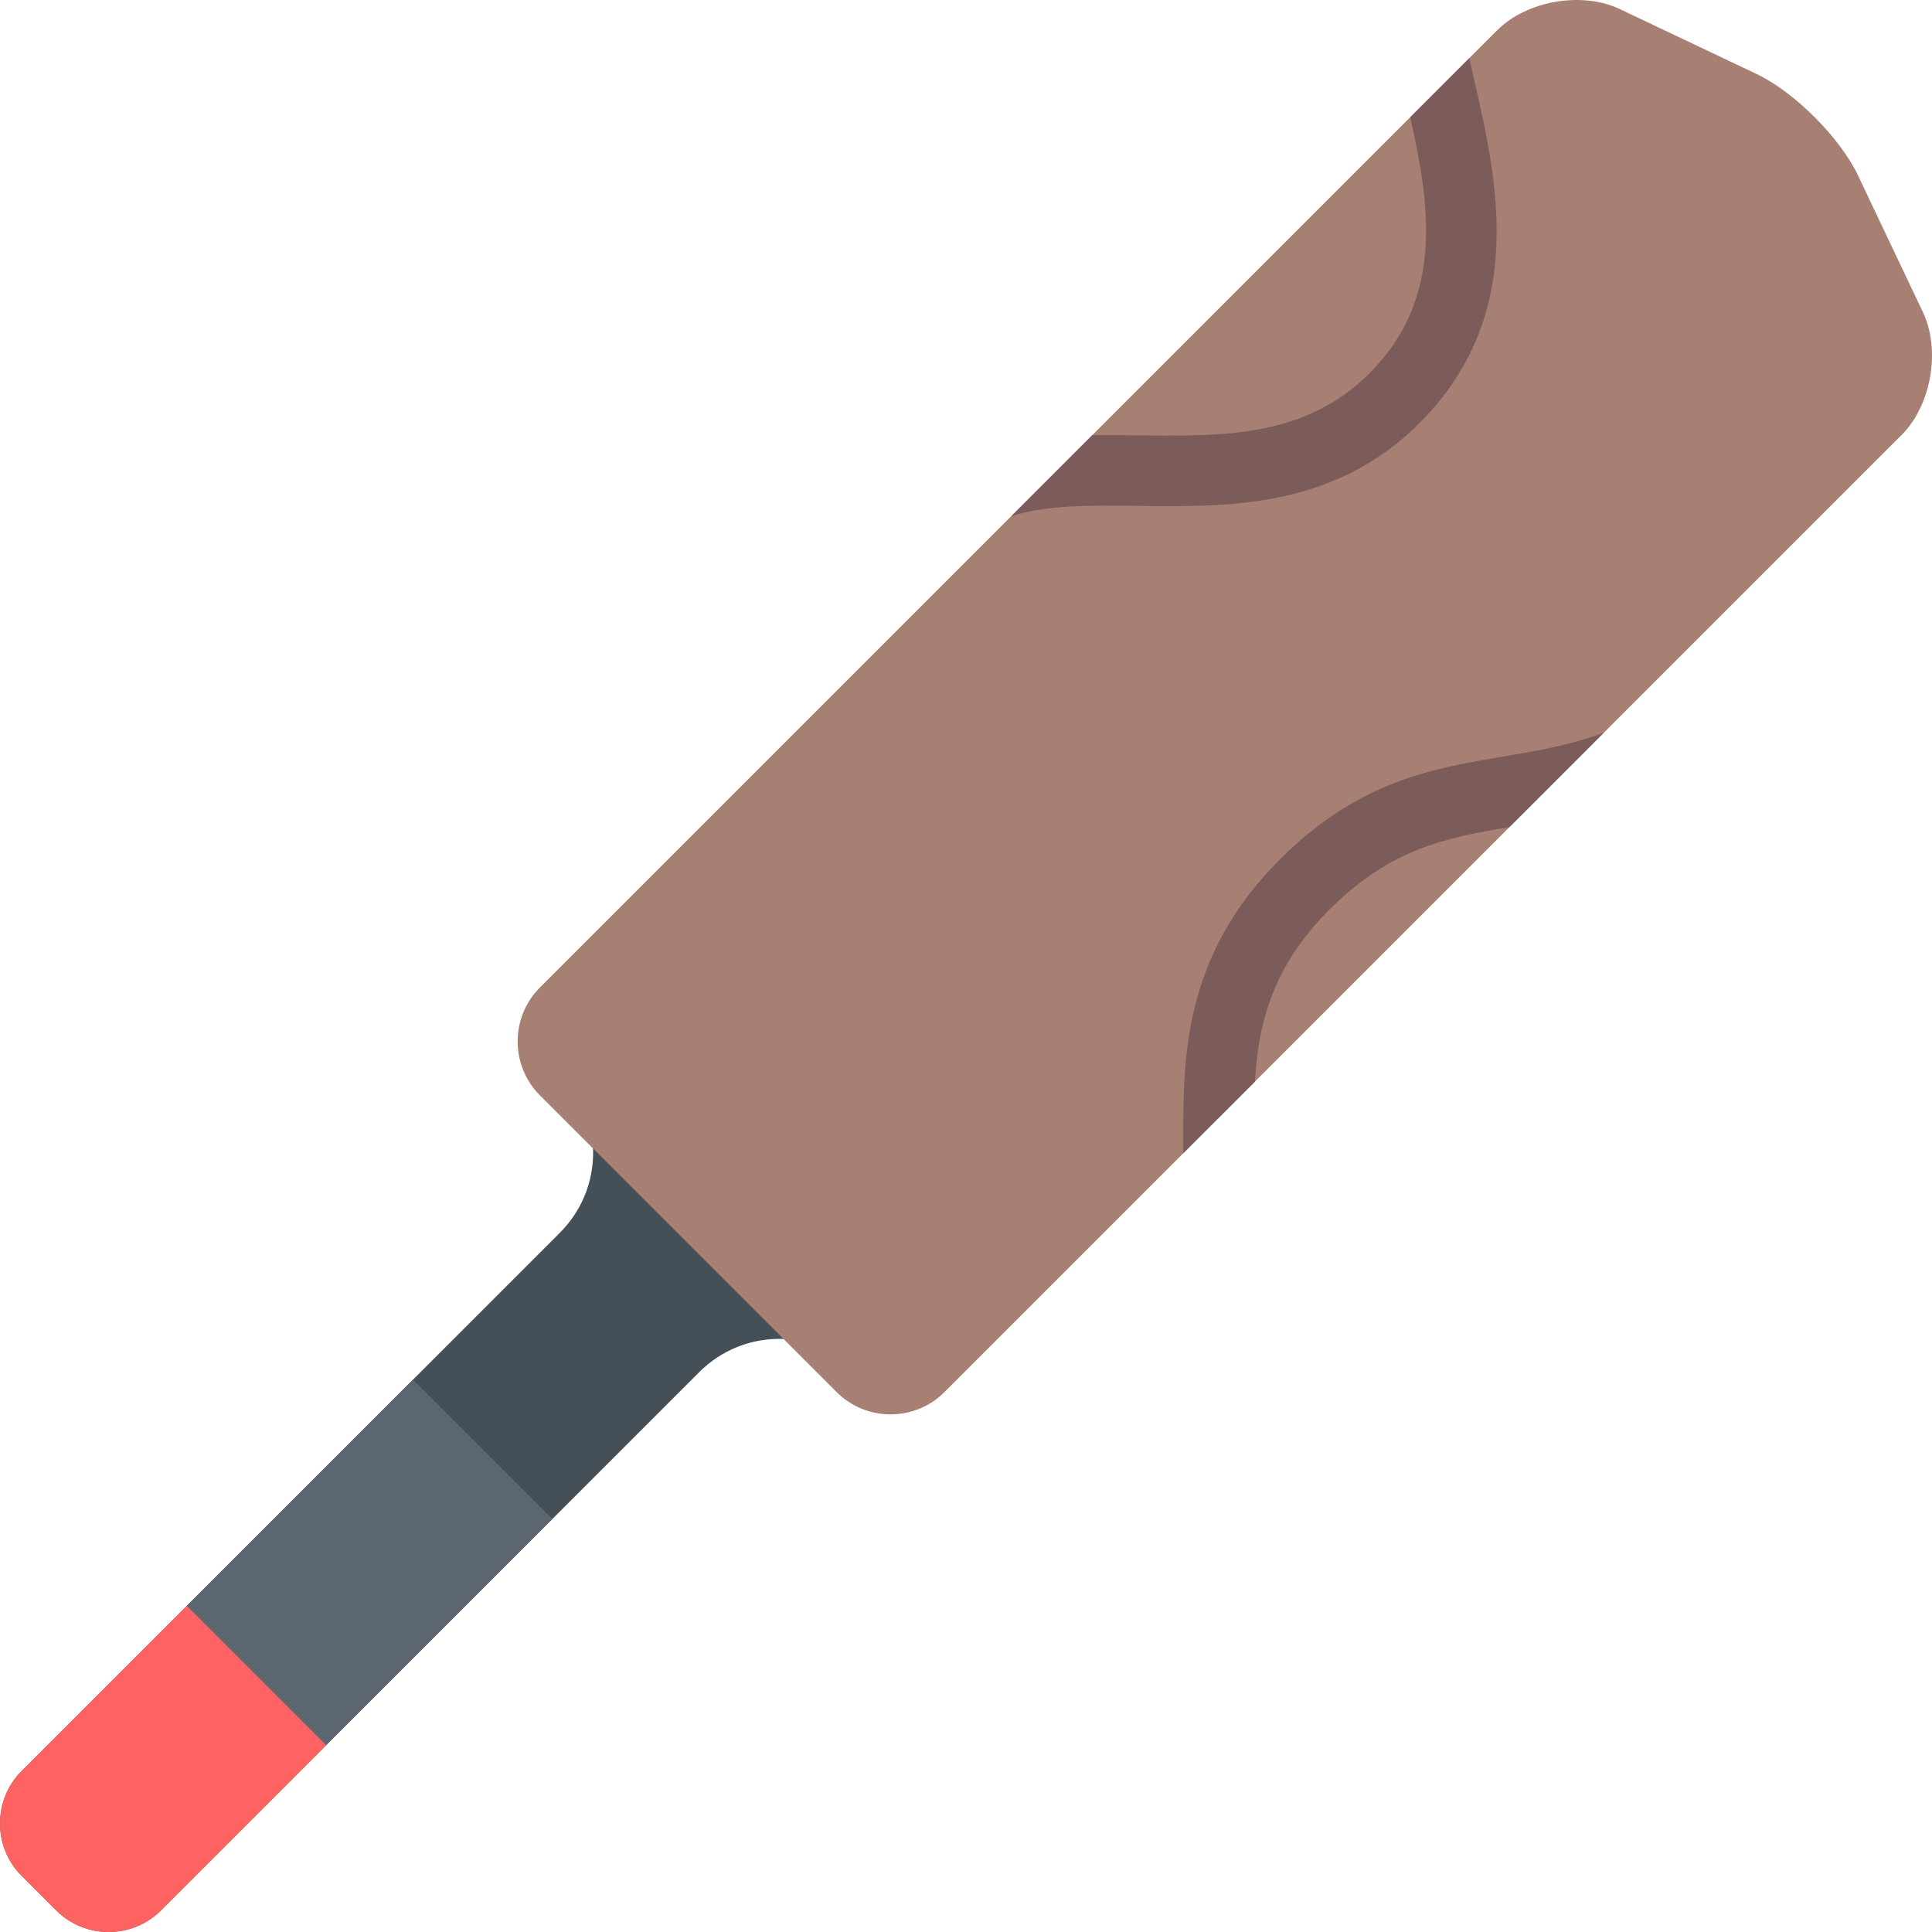
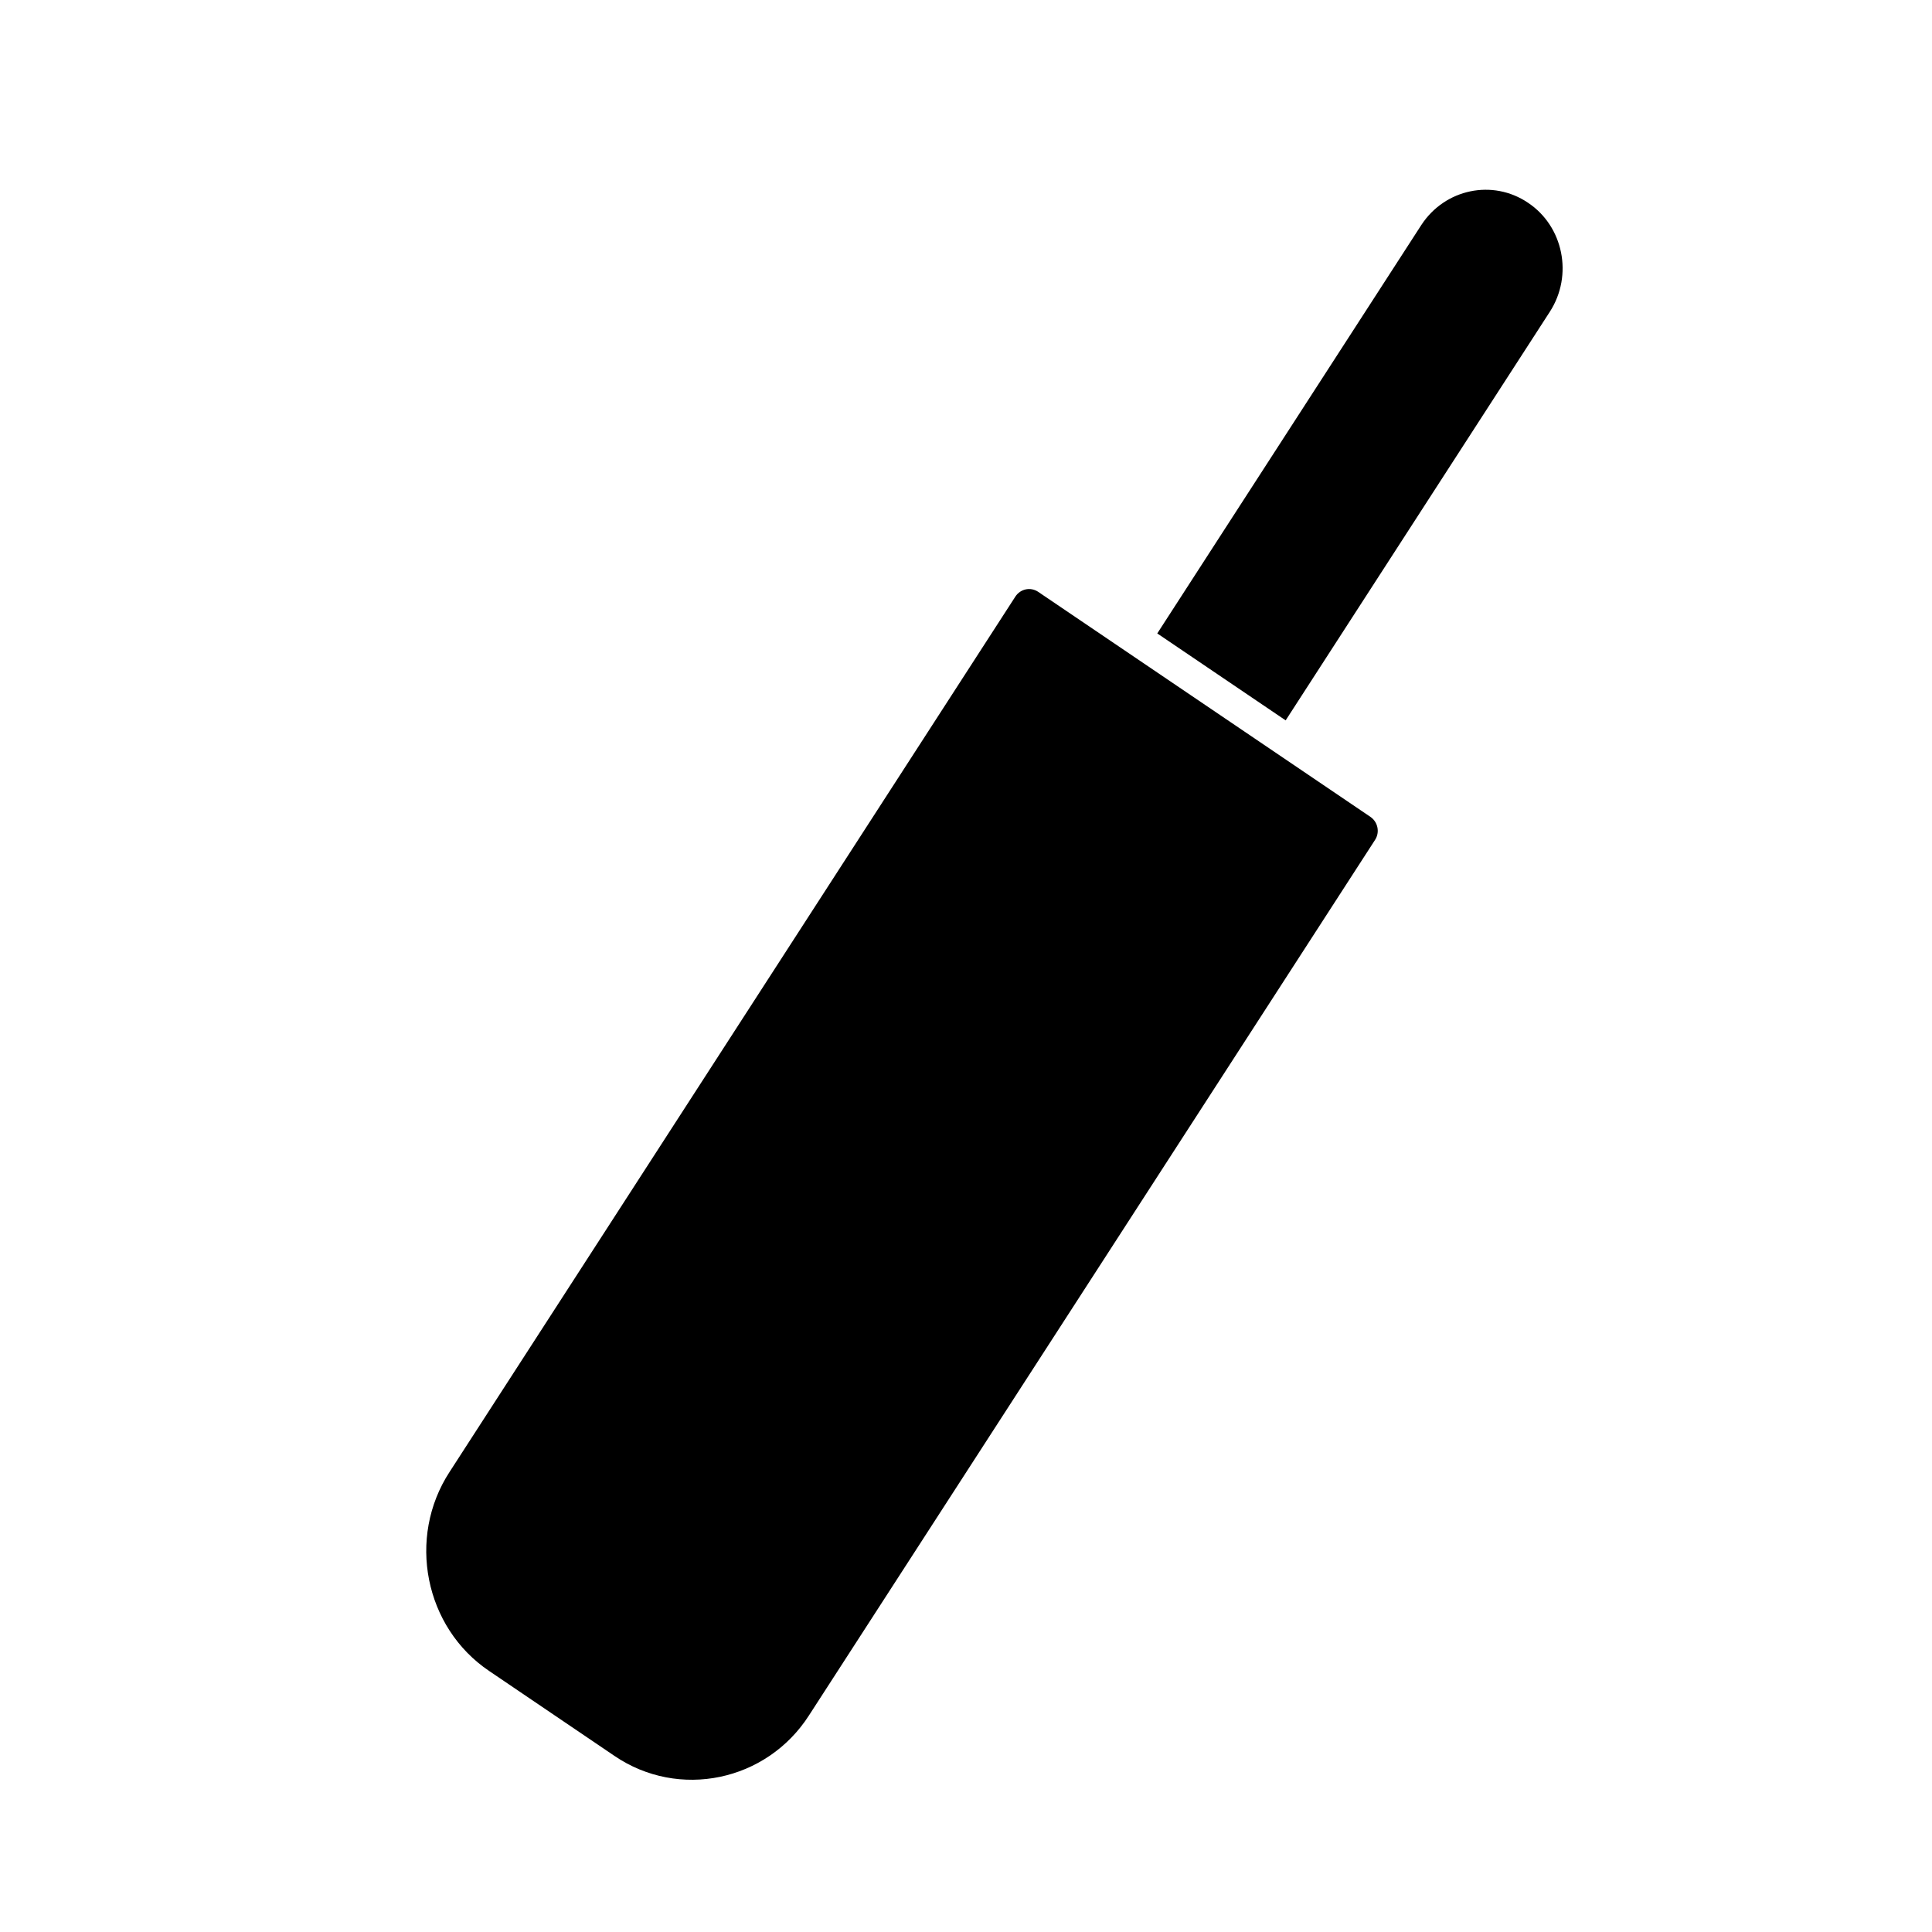
- <svg xmlns="http://www.w3.org/2000/svg" version="1.1" id="Layer_1" viewBox="0 0 410.68 410.68" xml:space="preserve" width="32" height="32">
-   <g>
-     <g>
-       <path style="fill:#454F58;" d="M124.203,237.148c1.979,1.98,4.624,15.082-5.271,24.979L4.593,376.464    c-6.123,6.124-6.123,16.144,0,22.268l7.355,7.355c6.123,6.123,16.143,6.123,22.267,0l114.339-114.34    c9.896-9.896,22.998-7.25,24.978-5.271L124.203,237.148z" />
-       <rect x="44.569" y="311.165" transform="matrix(0.7071 -0.7071 0.7071 0.7071 -211.8256 152.8296)" style="fill:#5C6670;" width="68" height="41.892" />
-       <path style="fill:#FF6361;" d="M39.716,341.341L4.593,376.464c-6.123,6.124-6.123,16.144,0,22.268l7.355,7.355    c6.123,6.123,16.143,6.123,22.267,0l35.123-35.124L39.716,341.341z" />
-     </g>
-     <path style="fill:#A77F73;" d="M404.246,92.431c6.295-6.297,8.322-18.03,4.504-26.074l-13.797-29.061   c-3.82-8.043-13.525-17.75-21.57-21.568L344.322,1.93c-8.043-3.819-19.777-1.792-26.072,4.505L114.756,209.927   c-6.296,6.297-6.296,16.6,0,22.896l63.1,63.1c6.297,6.297,16.6,6.297,22.895,0L404.246,92.431z" />
-     <path style="fill:#7C5C5B;" d="M313.525,17.711c-0.414-1.818-0.822-3.61-1.199-5.352L299.775,24.91   c4.086,18.286,7.373,38.393-8.615,54.38c-13.68,13.682-30.959,13.476-49.259,13.25c-3.234-0.04-6.489-0.079-9.728-0.029   l-17.23,17.229c7.414-2.424,16.625-2.322,26.776-2.201c19.647,0.24,41.897,0.508,60.048-17.642   C324.75,66.914,318.264,38.476,313.525,17.711z M272.16,182.581c-20.66,20.552-20.648,42.222-20.639,59.634   c0.001,0.993,0,1.971-0.003,2.942l15.238-15.238c0.731-12.446,3.733-24.518,15.981-36.703   c12.977-12.907,24.691-15.143,38.131-17.409l20.041-20.039c-7.309,2.682-14.322,3.865-21.512,5.075   C304.379,163.37,288.848,165.982,272.16,182.581z" />
-   </g>
+ <svg xmlns="http://www.w3.org/2000/svg" width="32" height="32" viewBox="0 0 22 22" fill="none">
+   <path d="M5.572 19.029L6.996 19.994C7.729 20.494 8.73 20.286 9.213 19.532L15.658 9.564C15.714 9.478 15.691 9.362 15.607 9.303L11.82 6.738C11.734 6.682 11.621 6.705 11.563 6.792L5.12 16.76C4.631 17.51 4.835 18.534 5.572 19.029Z" fill="black" />
+   <path d="M13.178 7.213L14.64 8.203L17.647 3.552C17.918 3.134 17.801 2.576 17.4 2.309C16.998 2.037 16.454 2.15 16.185 2.562L13.178 7.213Z" fill="black" />
</svg>
